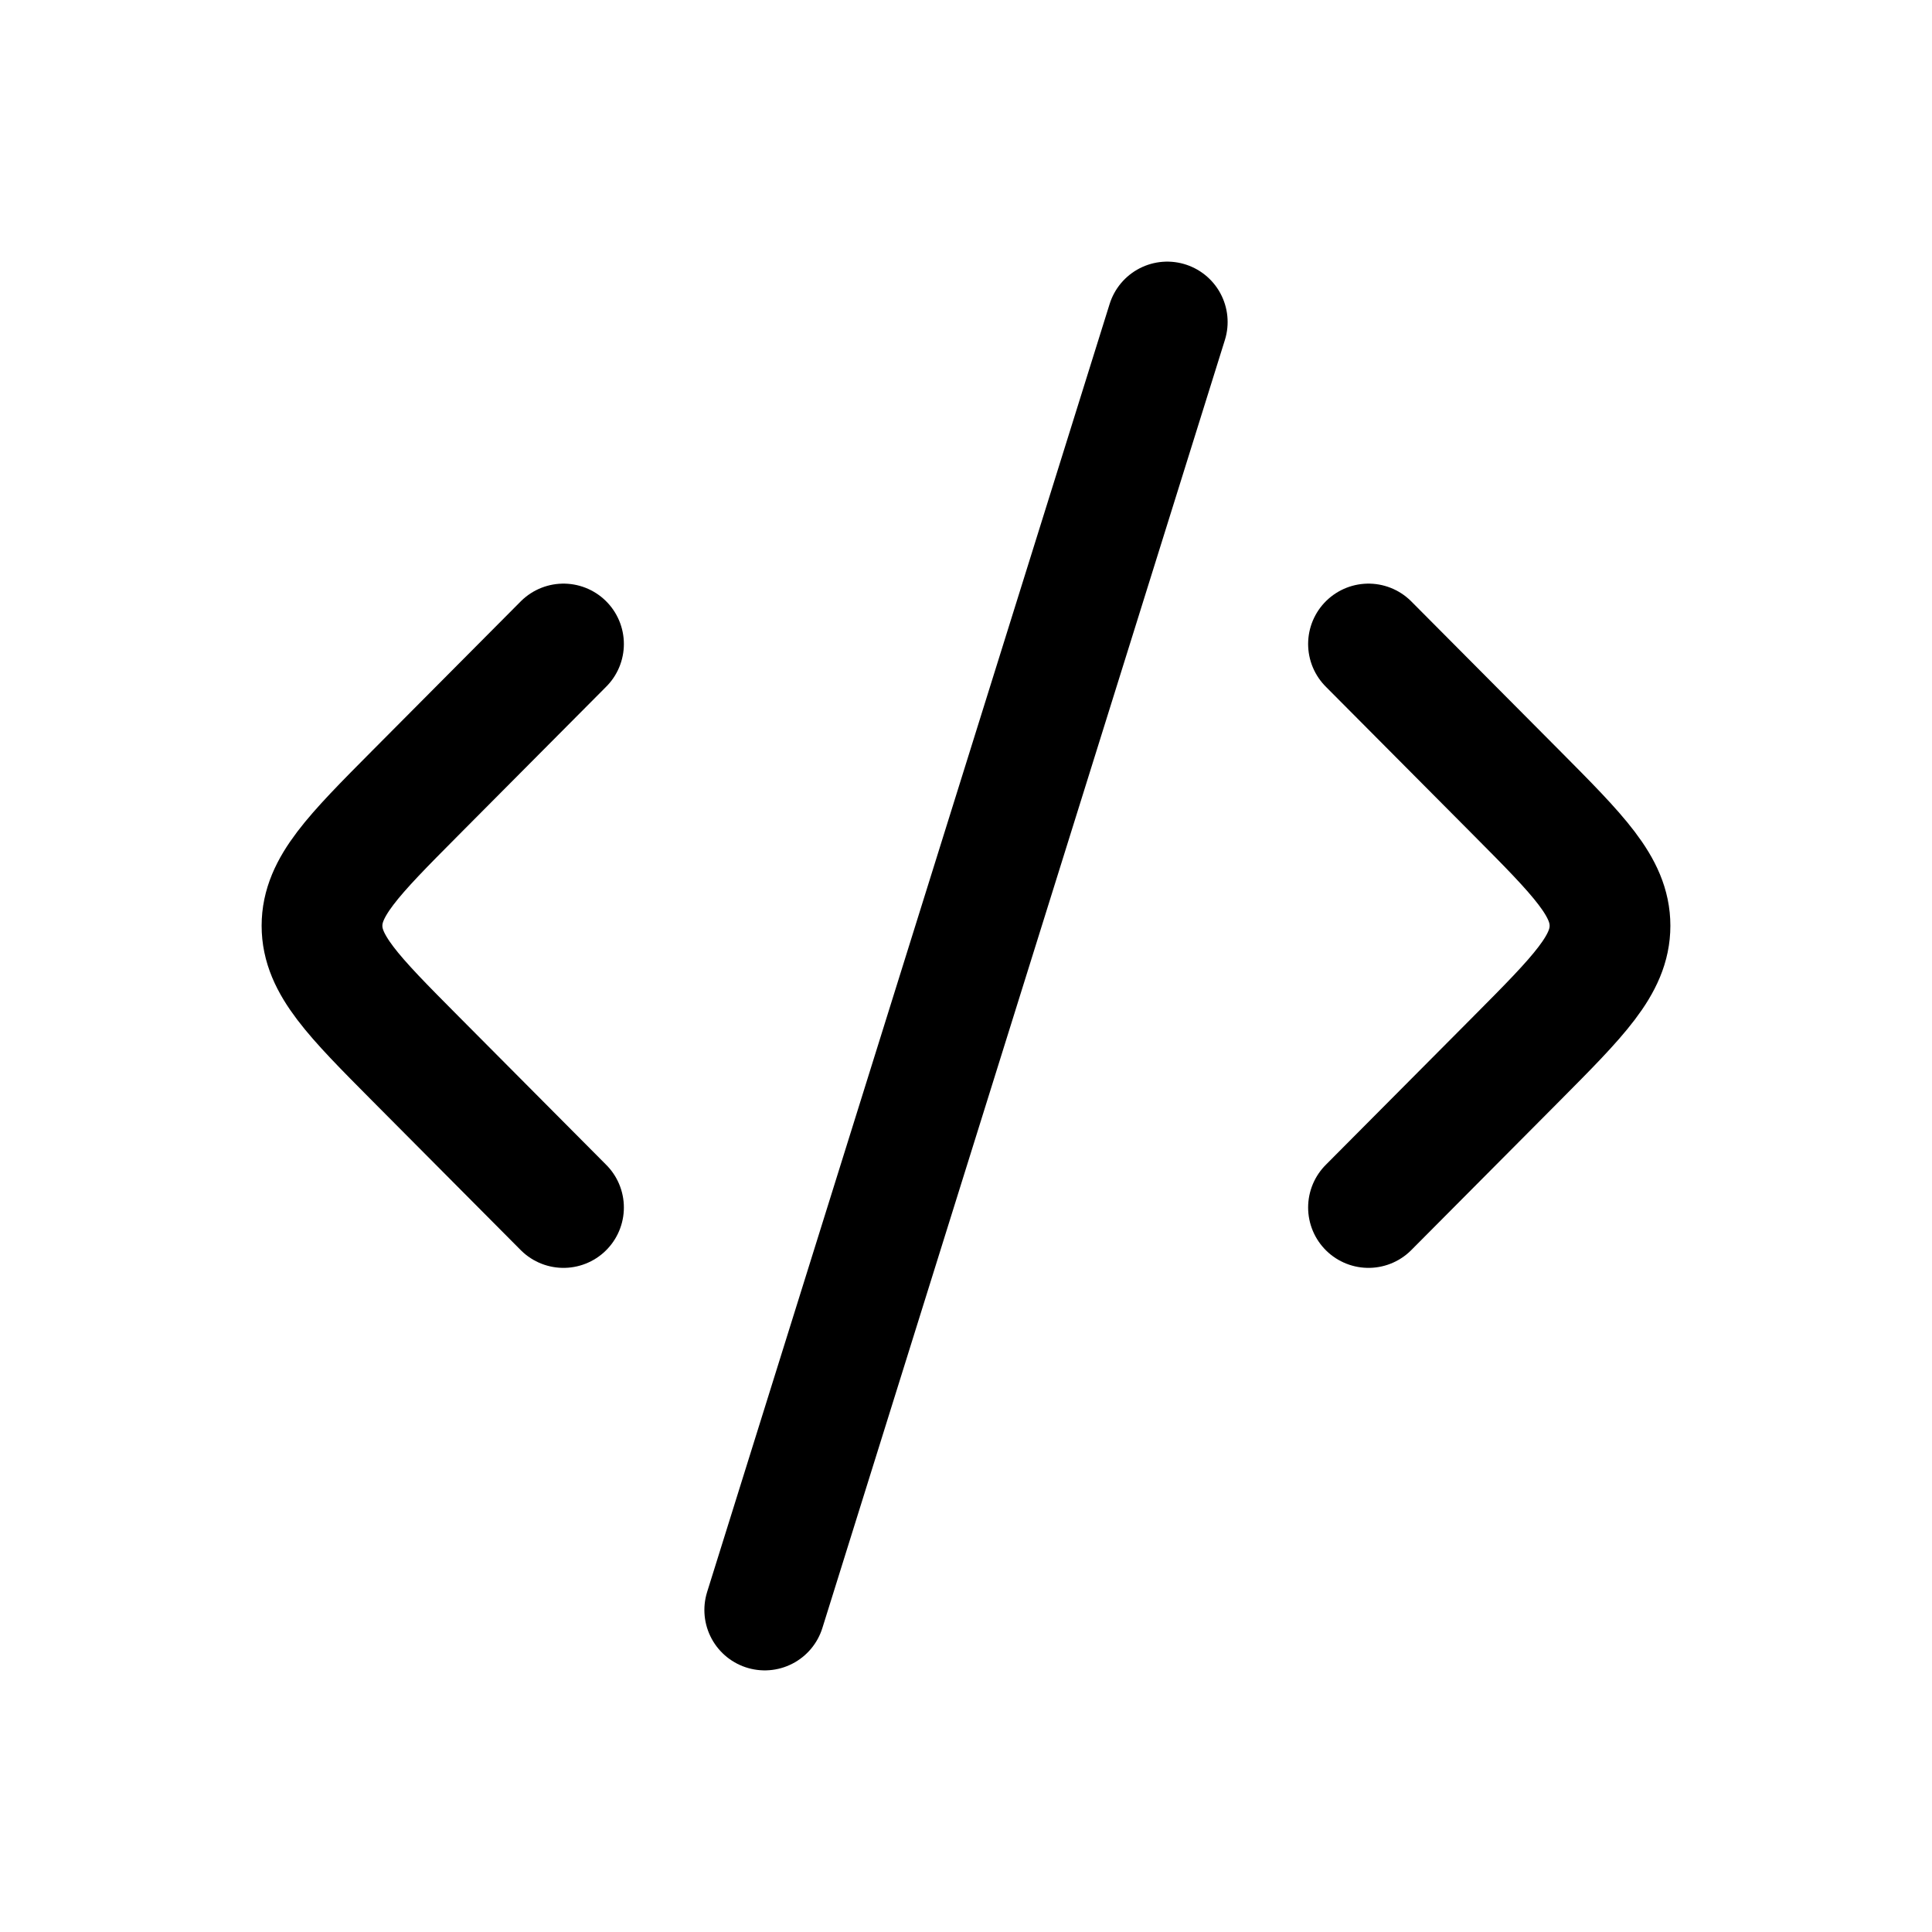
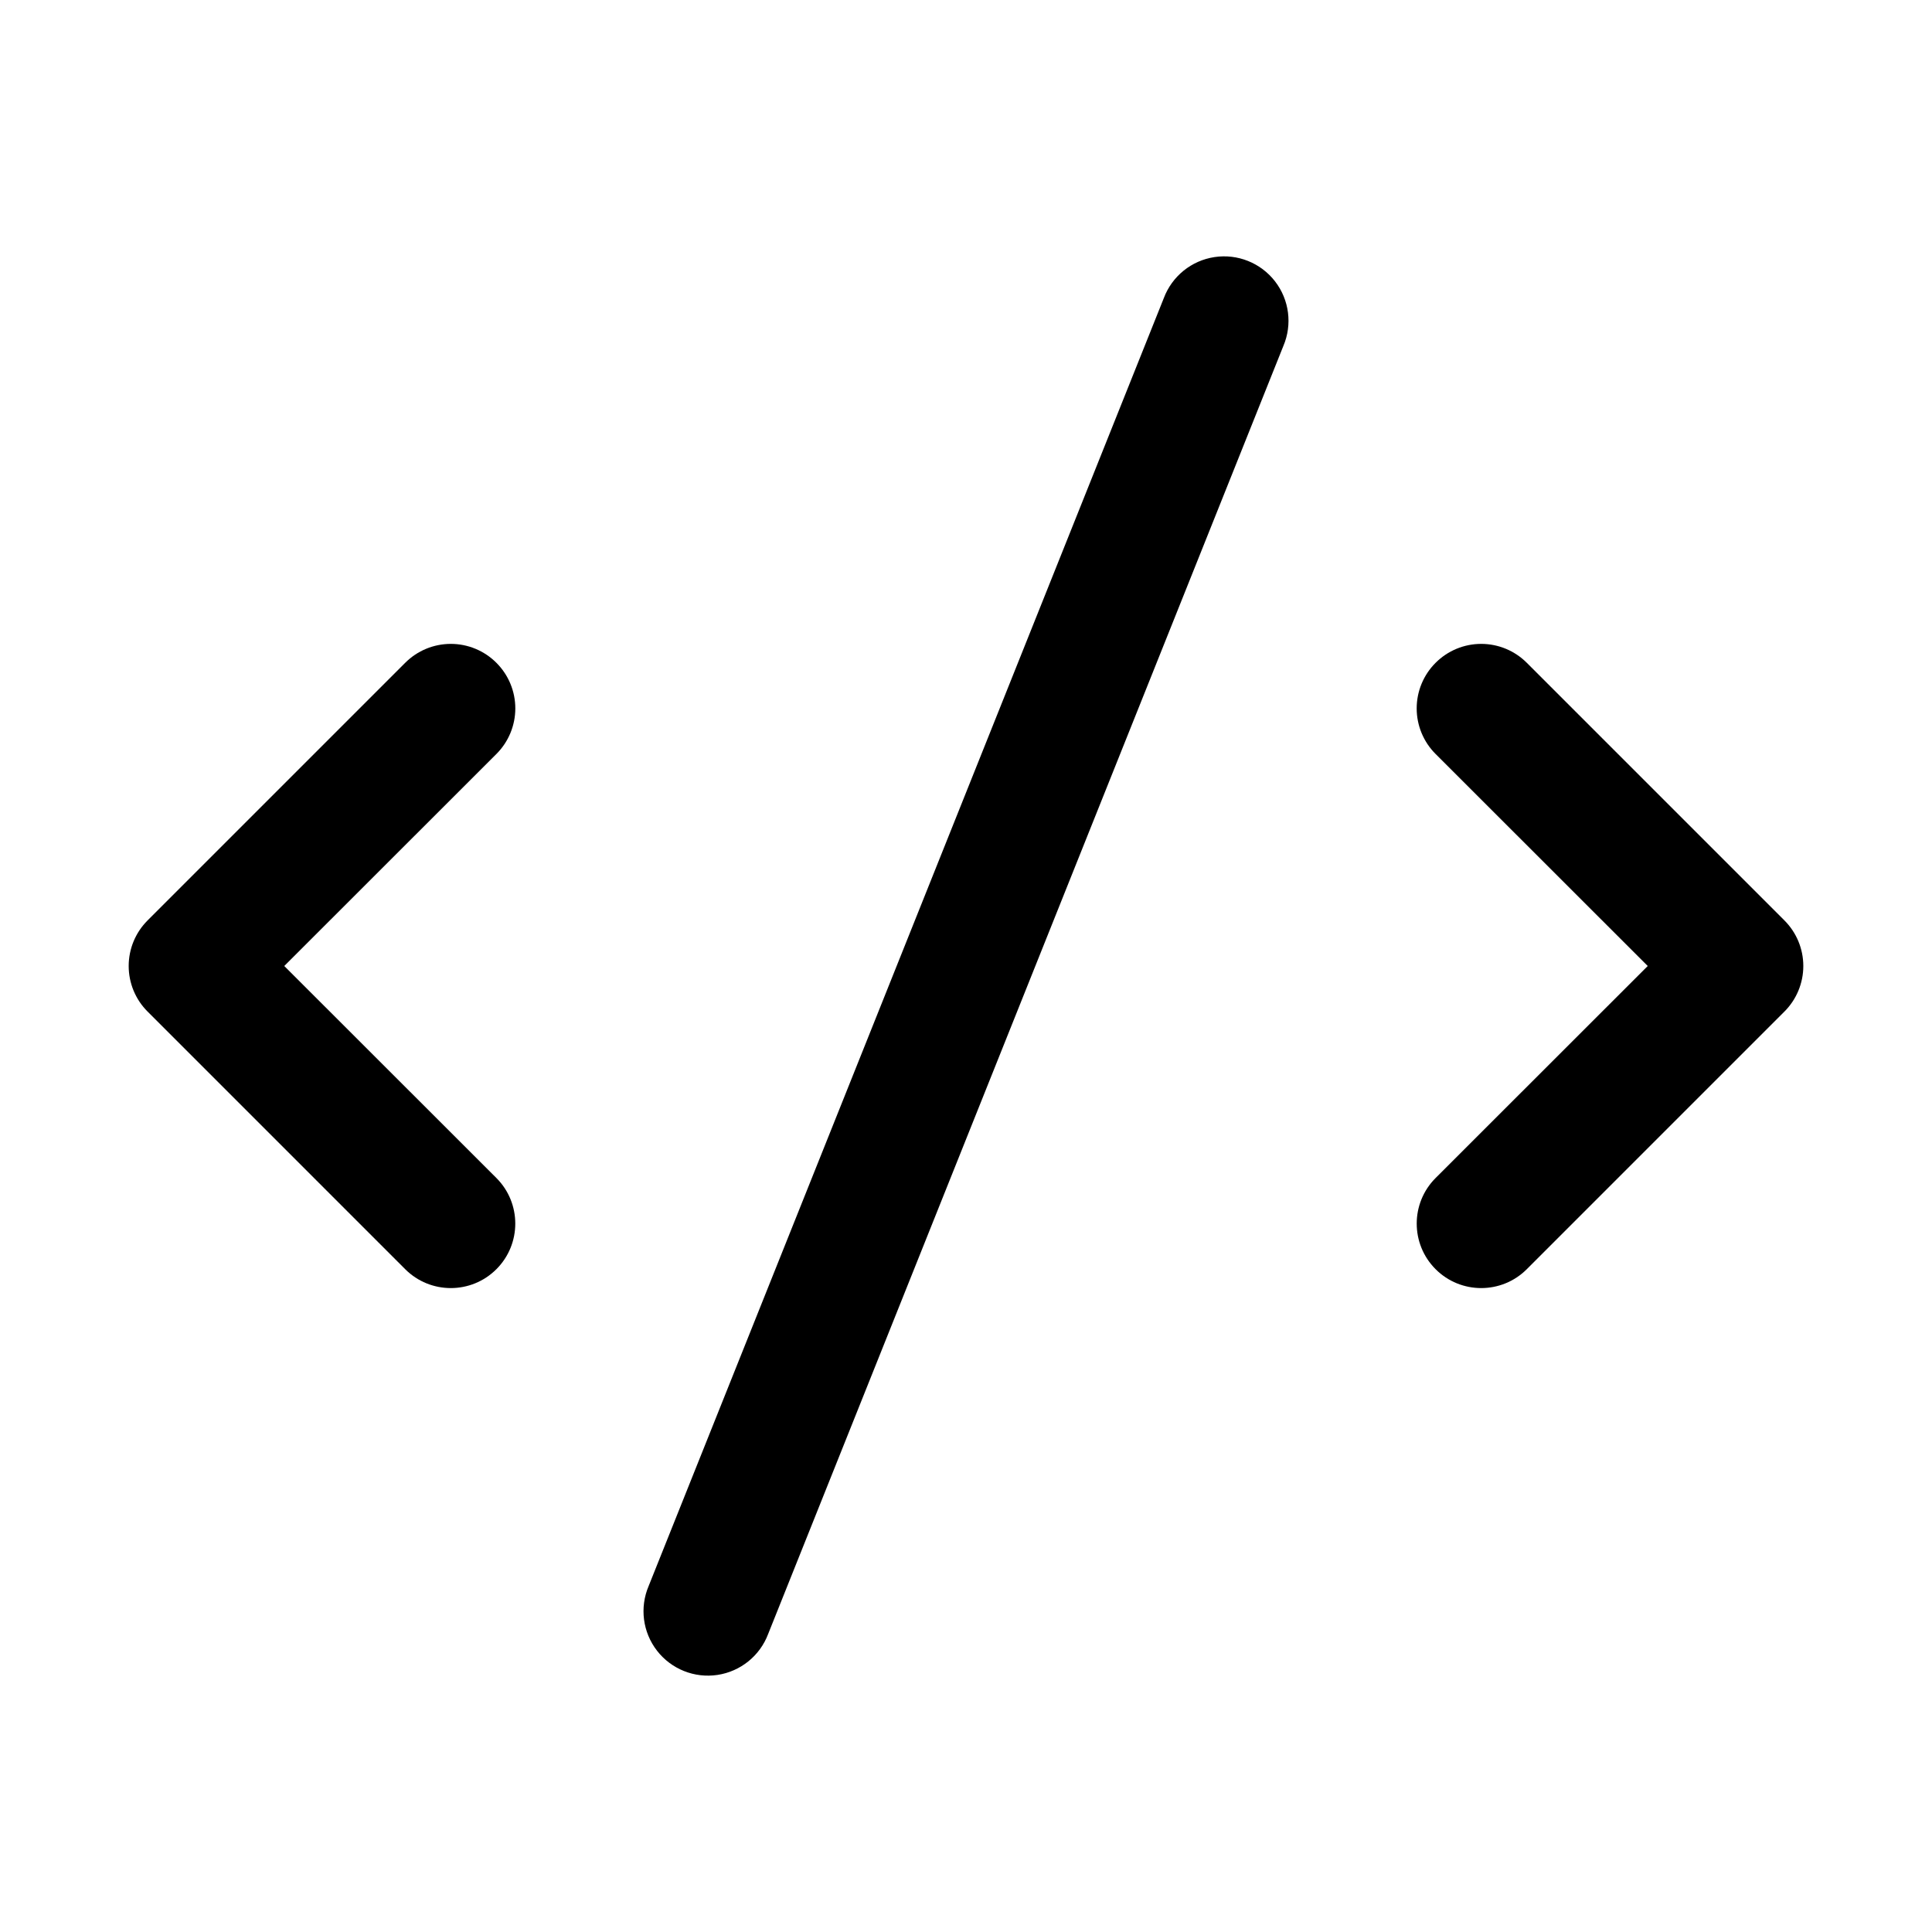
- <svg xmlns="http://www.w3.org/2000/svg" viewBox="0 0 24 24" width="24" height="24" color="currentColor" fill="none">
-   <path d="M17 8L18.84 9.85C19.613 10.628 20 11.017 20 11.5C20 11.983 19.613 12.372 18.84 13.15L17 15" stroke="currentColor" stroke-width="1.5" stroke-linecap="round" stroke-linejoin="round" />
-   <path d="M7 8L5.16 9.85C4.387 10.628 4 11.017 4 11.5C4 11.983 4.387 12.372 5.16 13.15L7 15" stroke="currentColor" stroke-width="1.5" stroke-linecap="round" stroke-linejoin="round" />
-   <path d="M14.5 4L9.5 20" stroke="currentColor" stroke-width="1.5" stroke-linecap="round" stroke-linejoin="round" />
+ <svg xmlns="http://www.w3.org/2000/svg" width="800" height="800" viewBox="0 0 15 15" fill="none">
+   <path fill-rule="evenodd" clip-rule="evenodd" d="M9.964 2.686a.5.5 0 1 0-.928-.372l-4 10a.5.5 0 1 0 .928.372zm-6.11 2.46a.5.5 0 0 1 0 .708L2.207 7.5l1.647 1.646a.5.5 0 1 1-.708.708l-2-2a.5.5 0 0 1 0-.708l2-2a.5.5 0 0 1 .708 0m7.292 0a.5.5 0 0 1 .708 0l2 2a.5.5 0 0 1 0 .708l-2 2a.5.5 0 0 1-.708-.708L12.793 7.5l-1.647-1.646a.5.5 0 0 1 0-.708" fill="currentColor" />
</svg>
